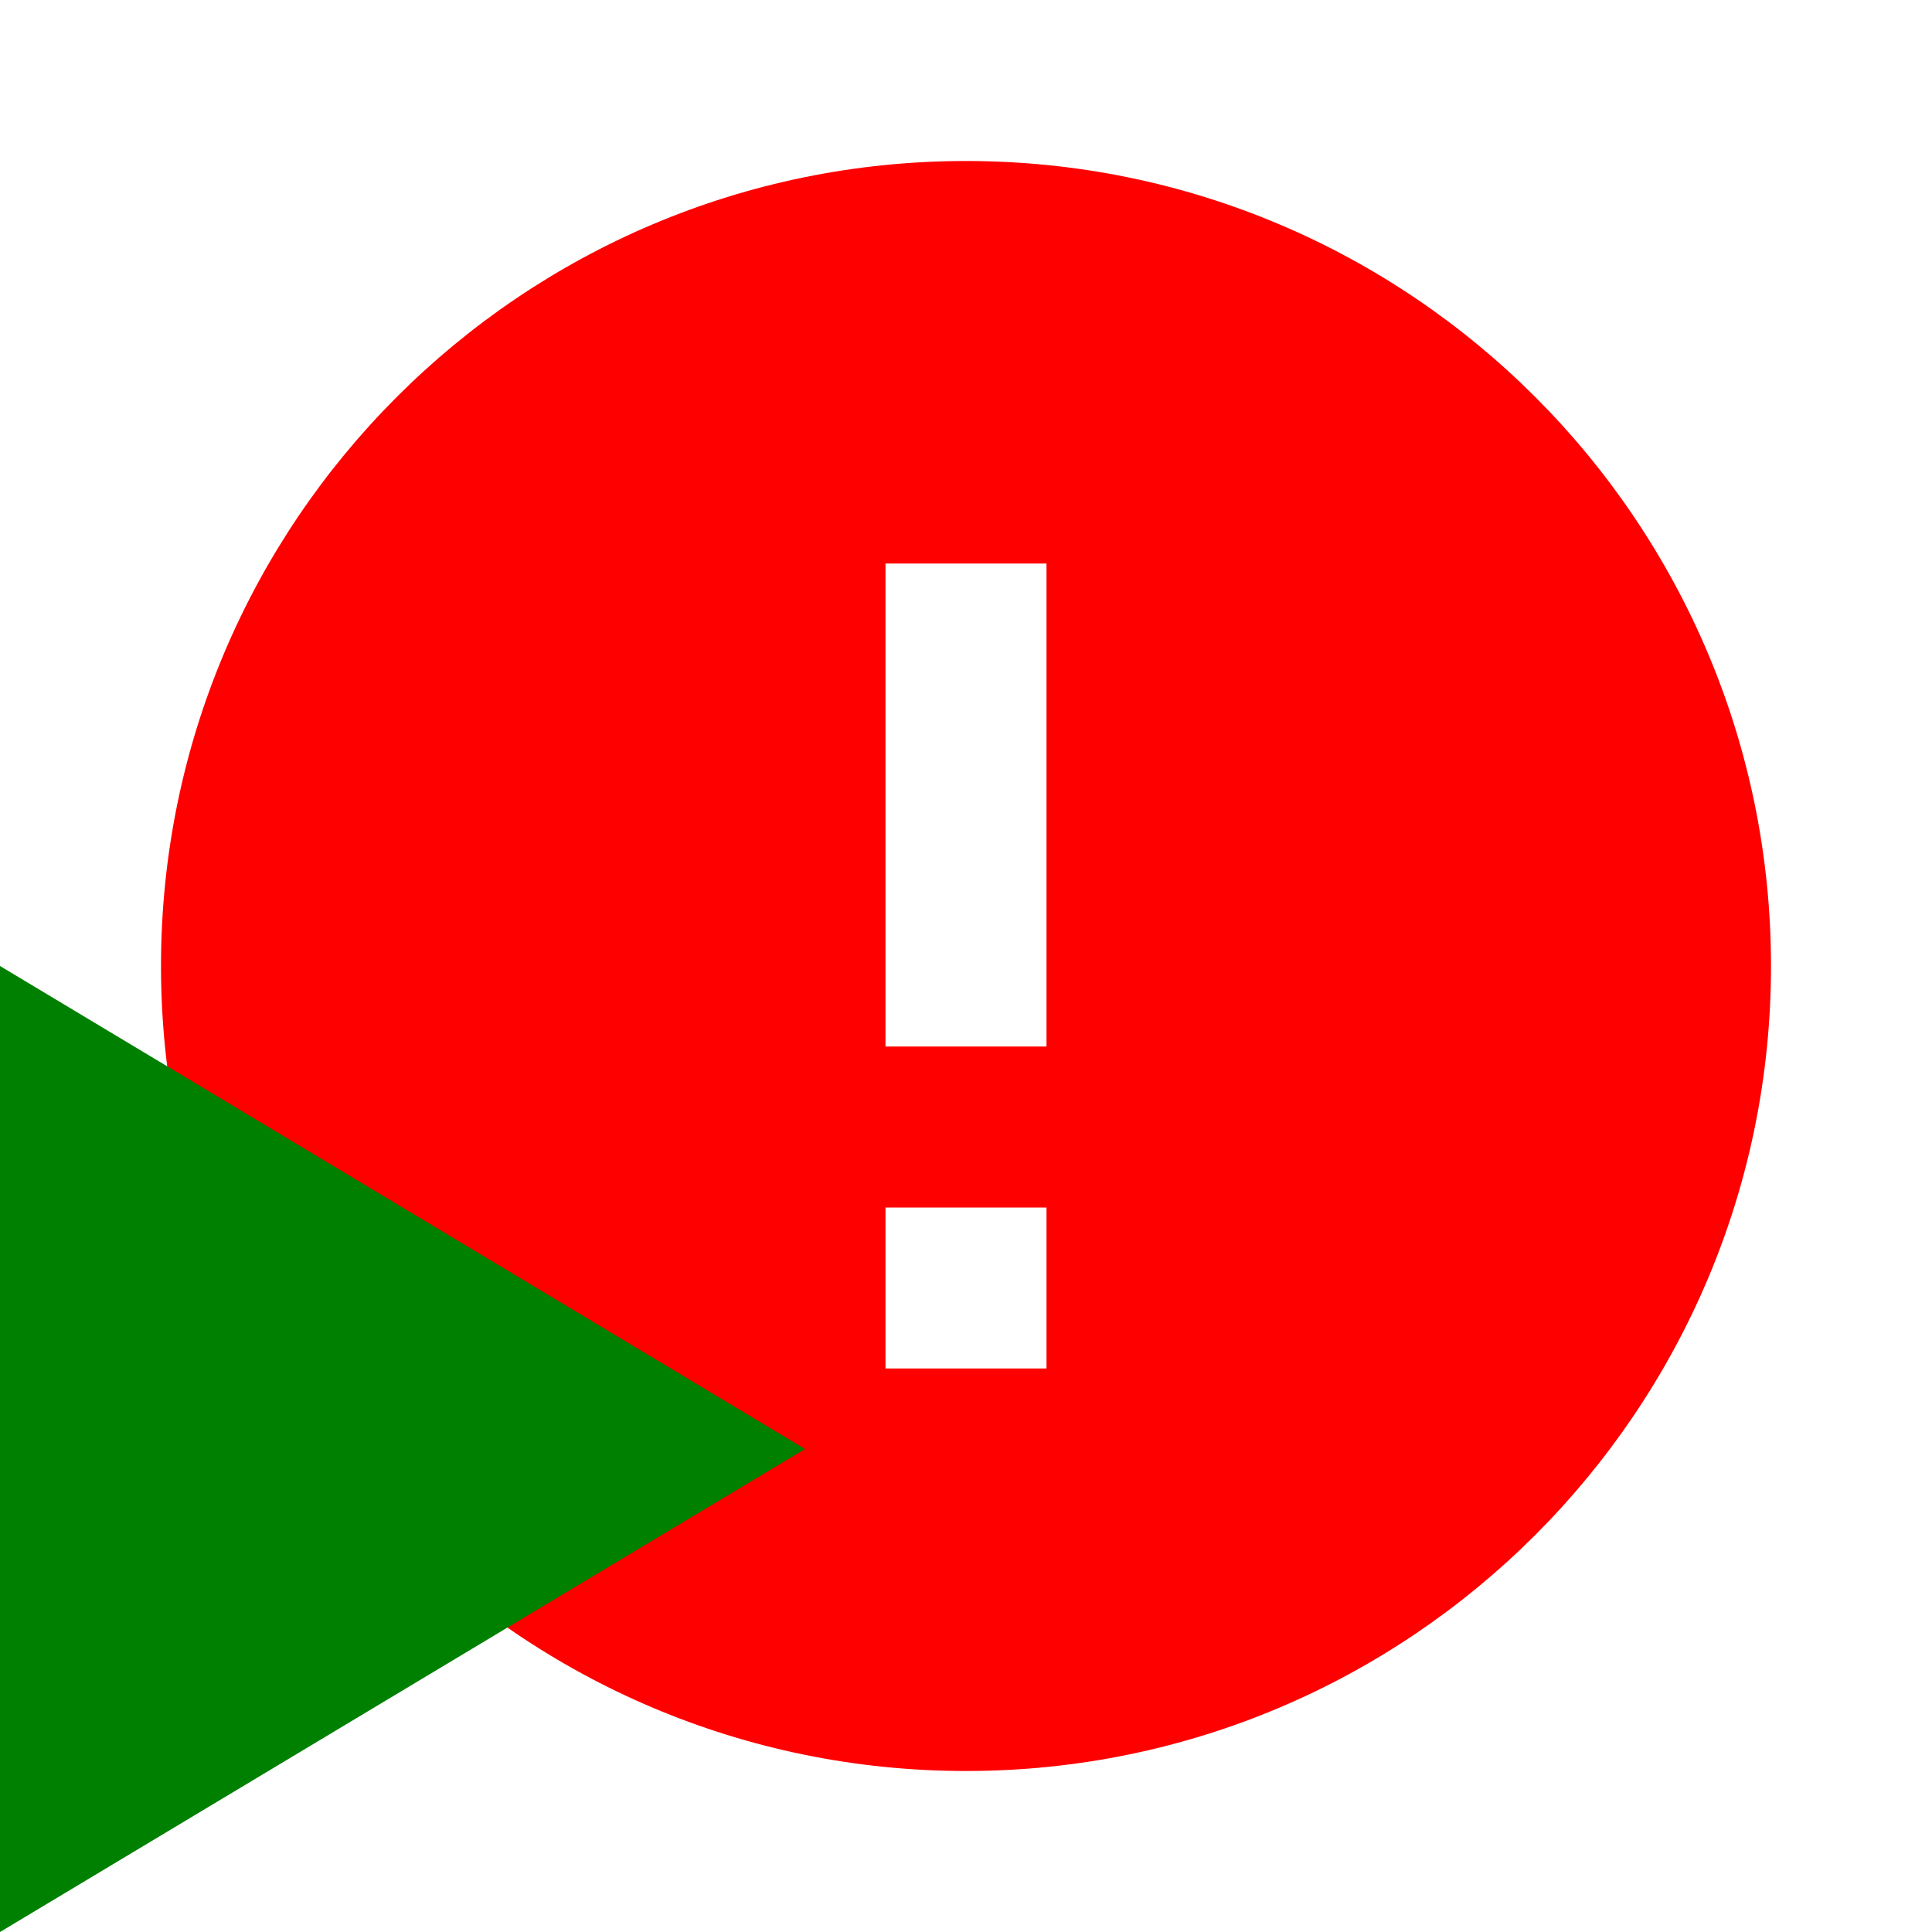
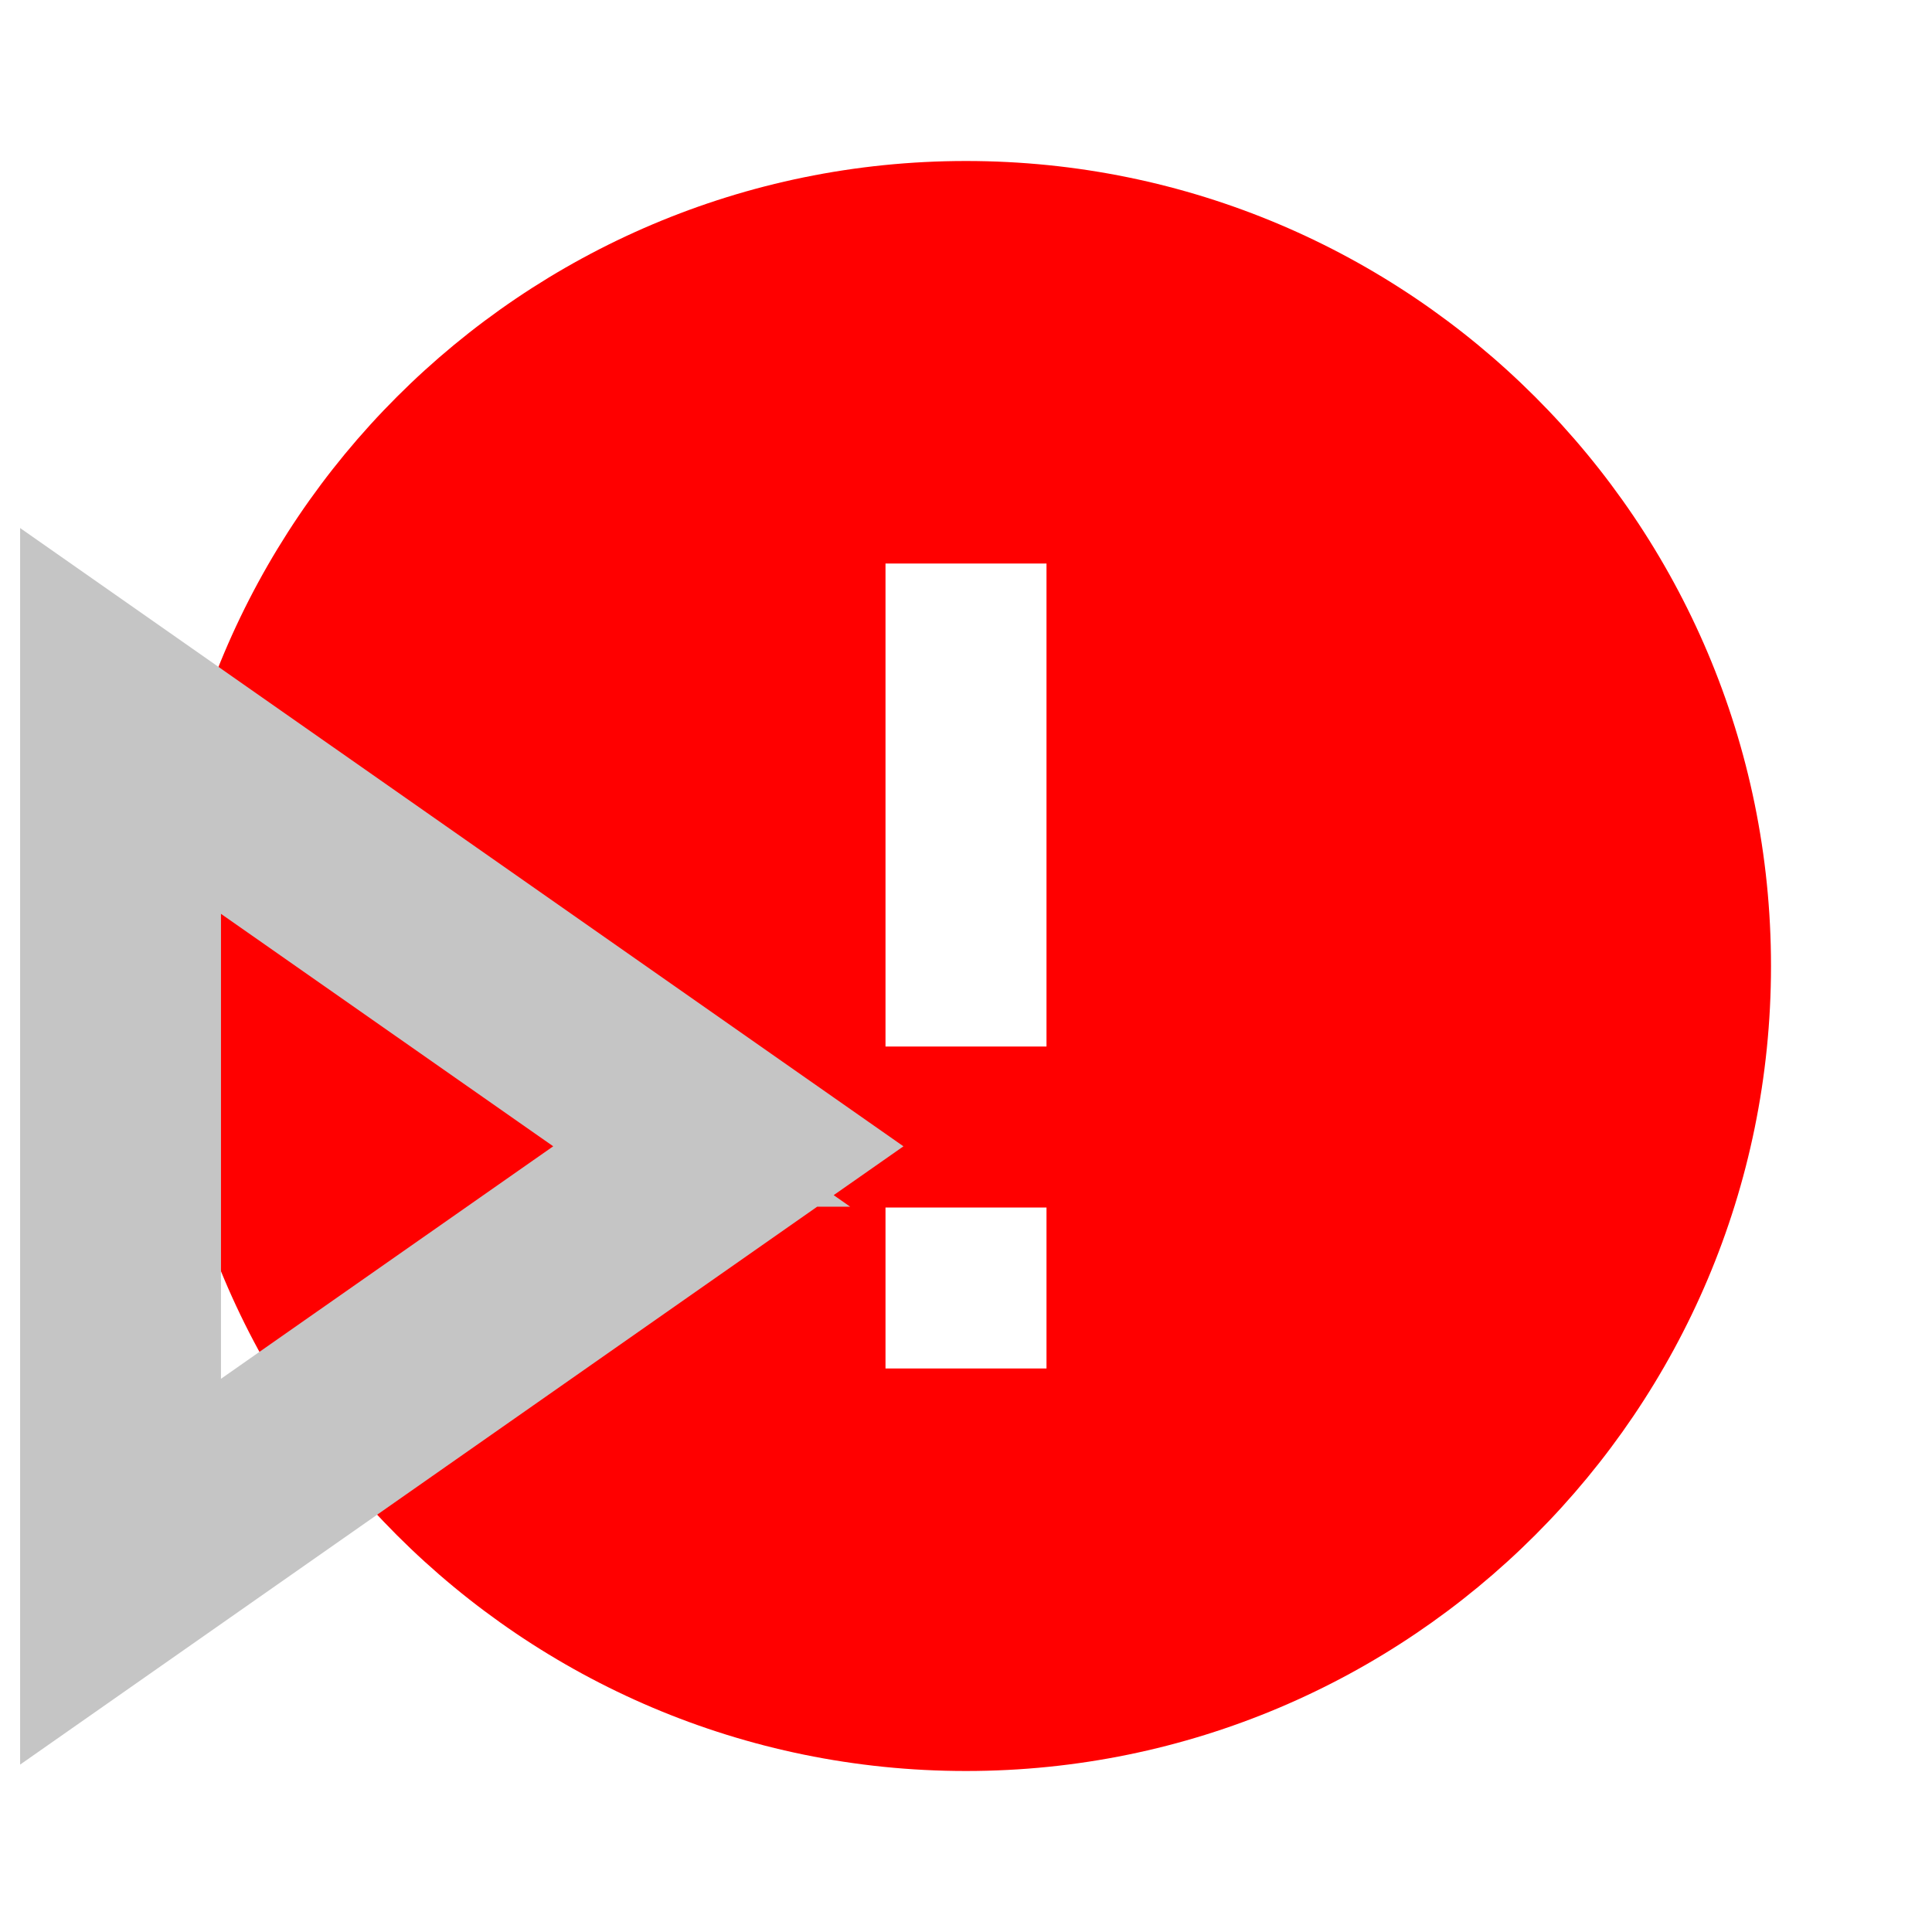
<svg xmlns="http://www.w3.org/2000/svg" width="24" height="24" viewBox="0 0 24 24">
  <path d="M0 0h24v24H0z" fill="none" />
  <path d="M12 2C6.48 2 2 6.48 2 12s4.48 10 10 10 10-4.48 10-10S17.52 2 12 2zm1 15h-2v-2h2v2zm0-4h-2V7h2v6z" fill="red" />
-   <path d="M0 12v12l10 -6Z" fill="green" />
+   <path fill-rule="evenodd" clip-rule="evenodd" d="M4 2v12.48l8.915-6.24L4 2zm7.18 6.24l-6.185 4.328V3.912l6.186 4.328z" transform="translate(-3, 6)" stroke-width="1.5" stroke="#c5c5c5" />
</svg>
